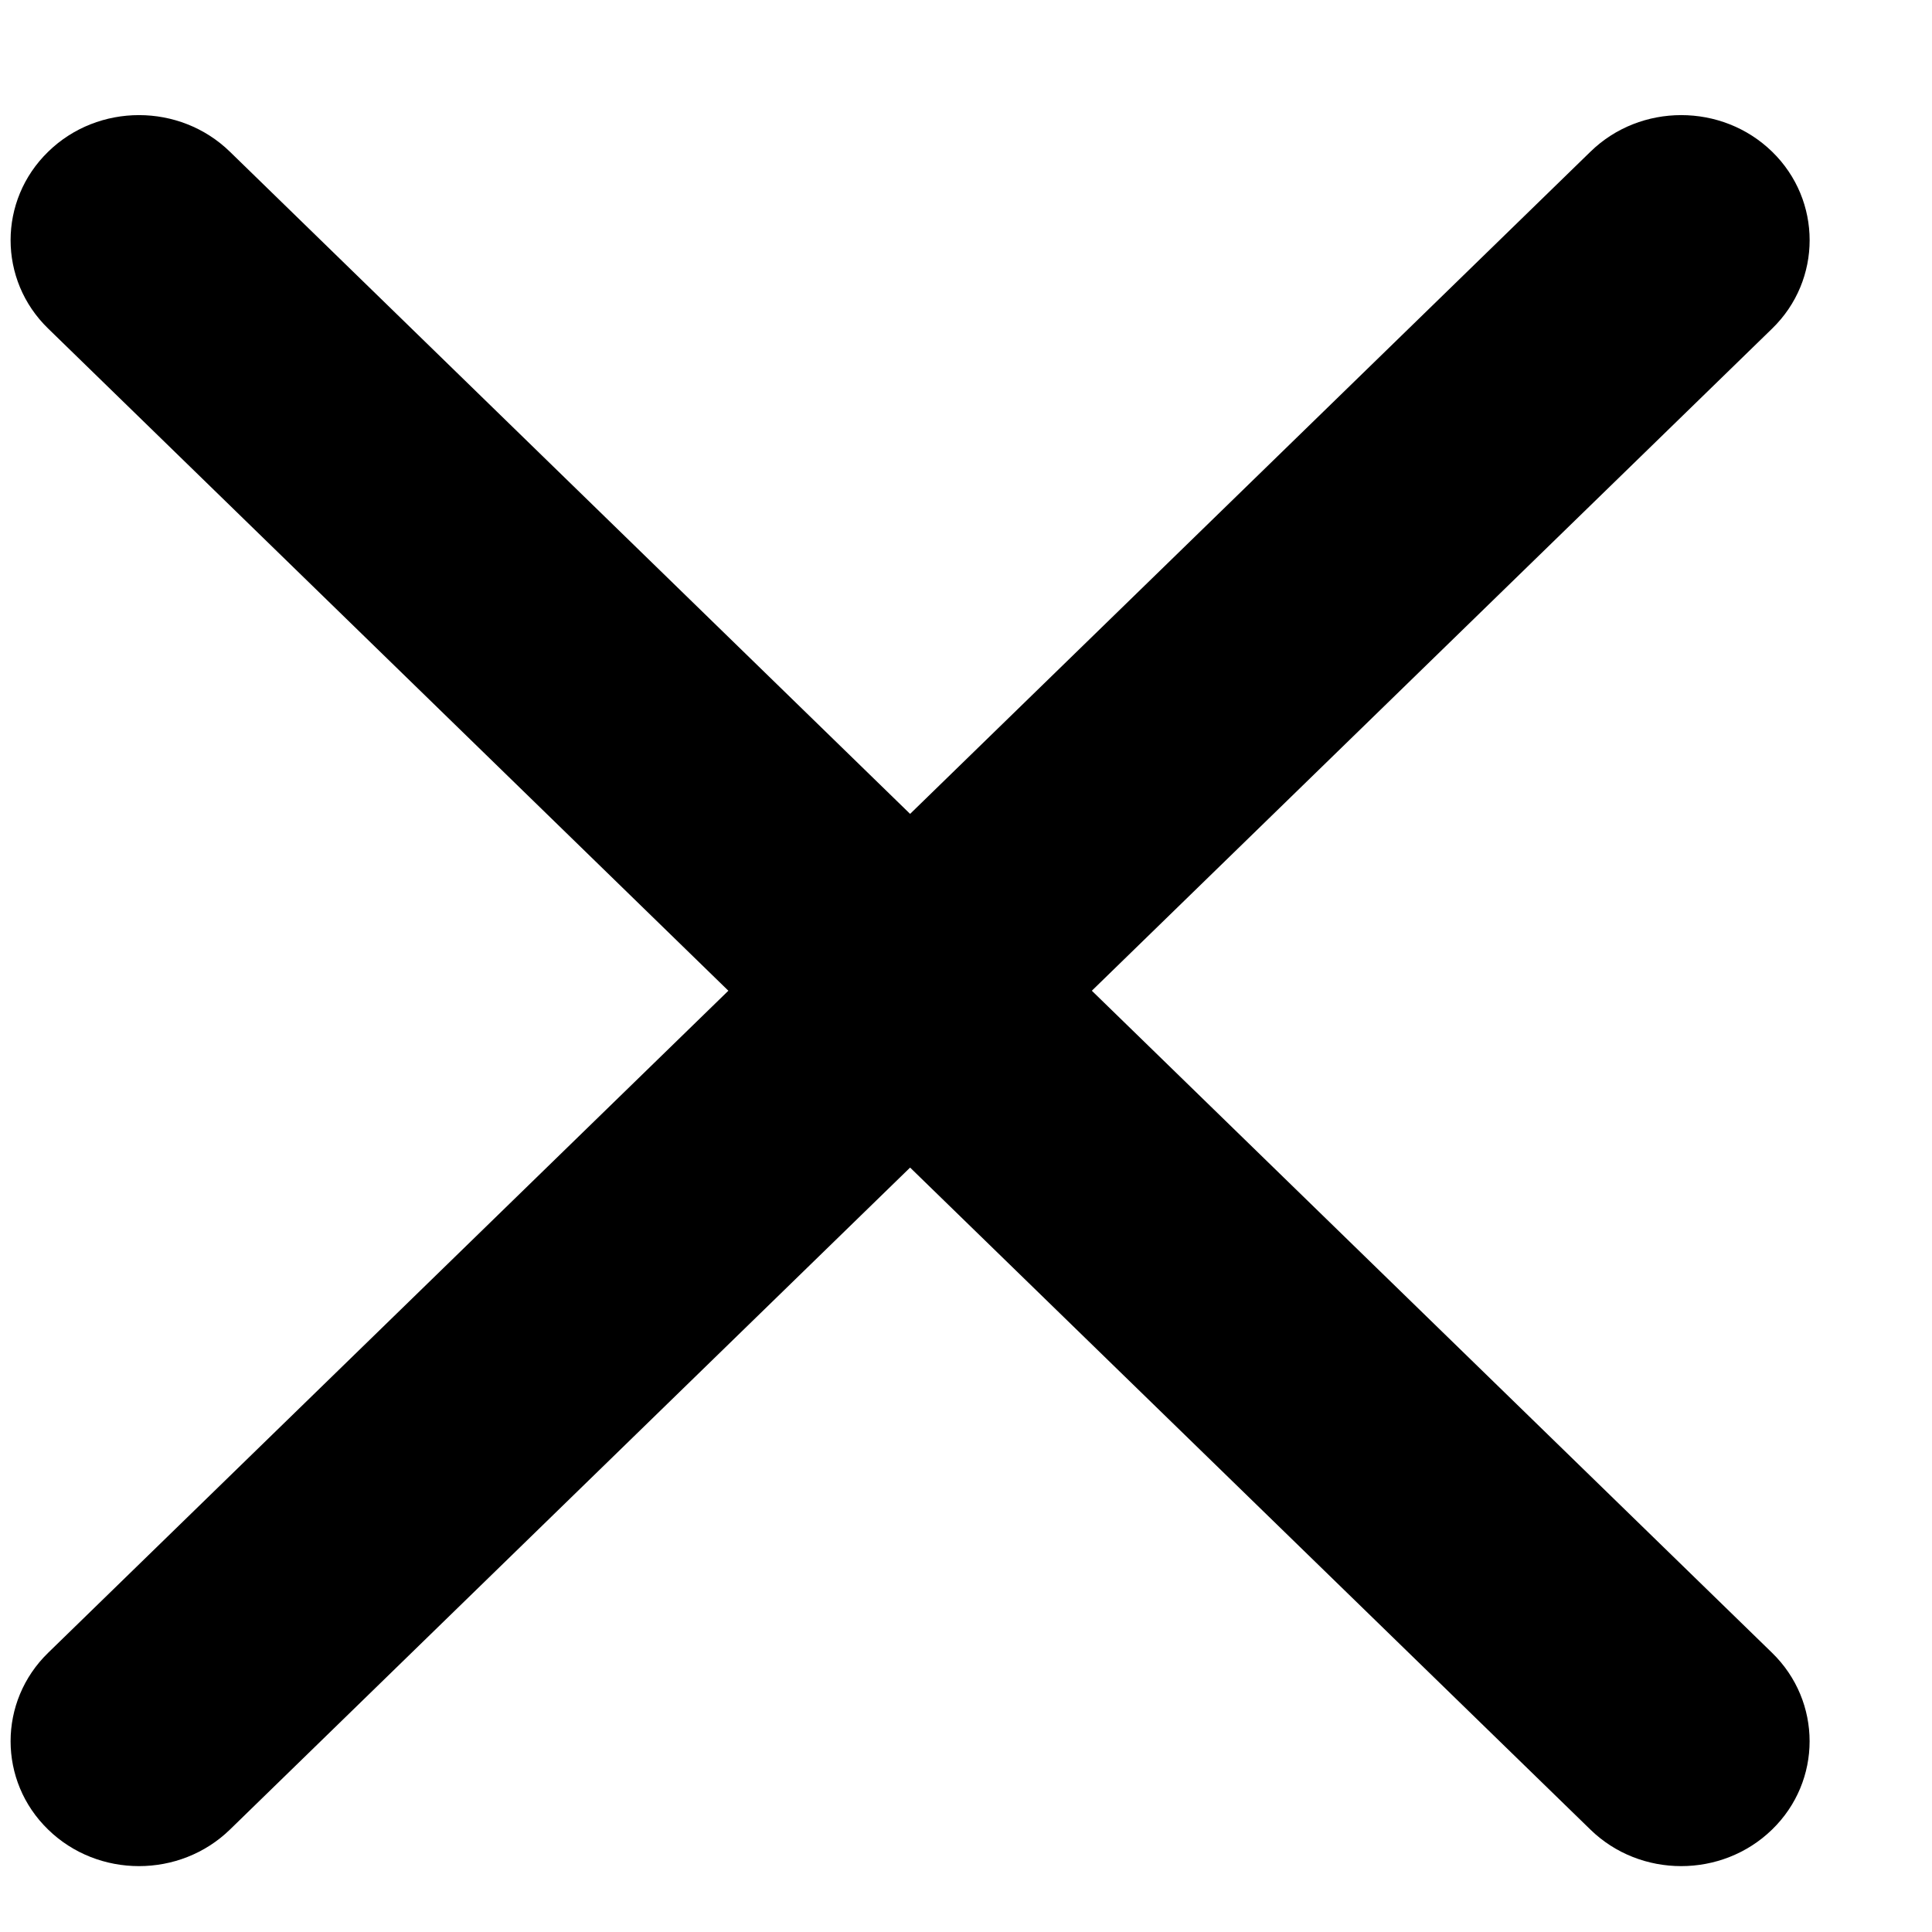
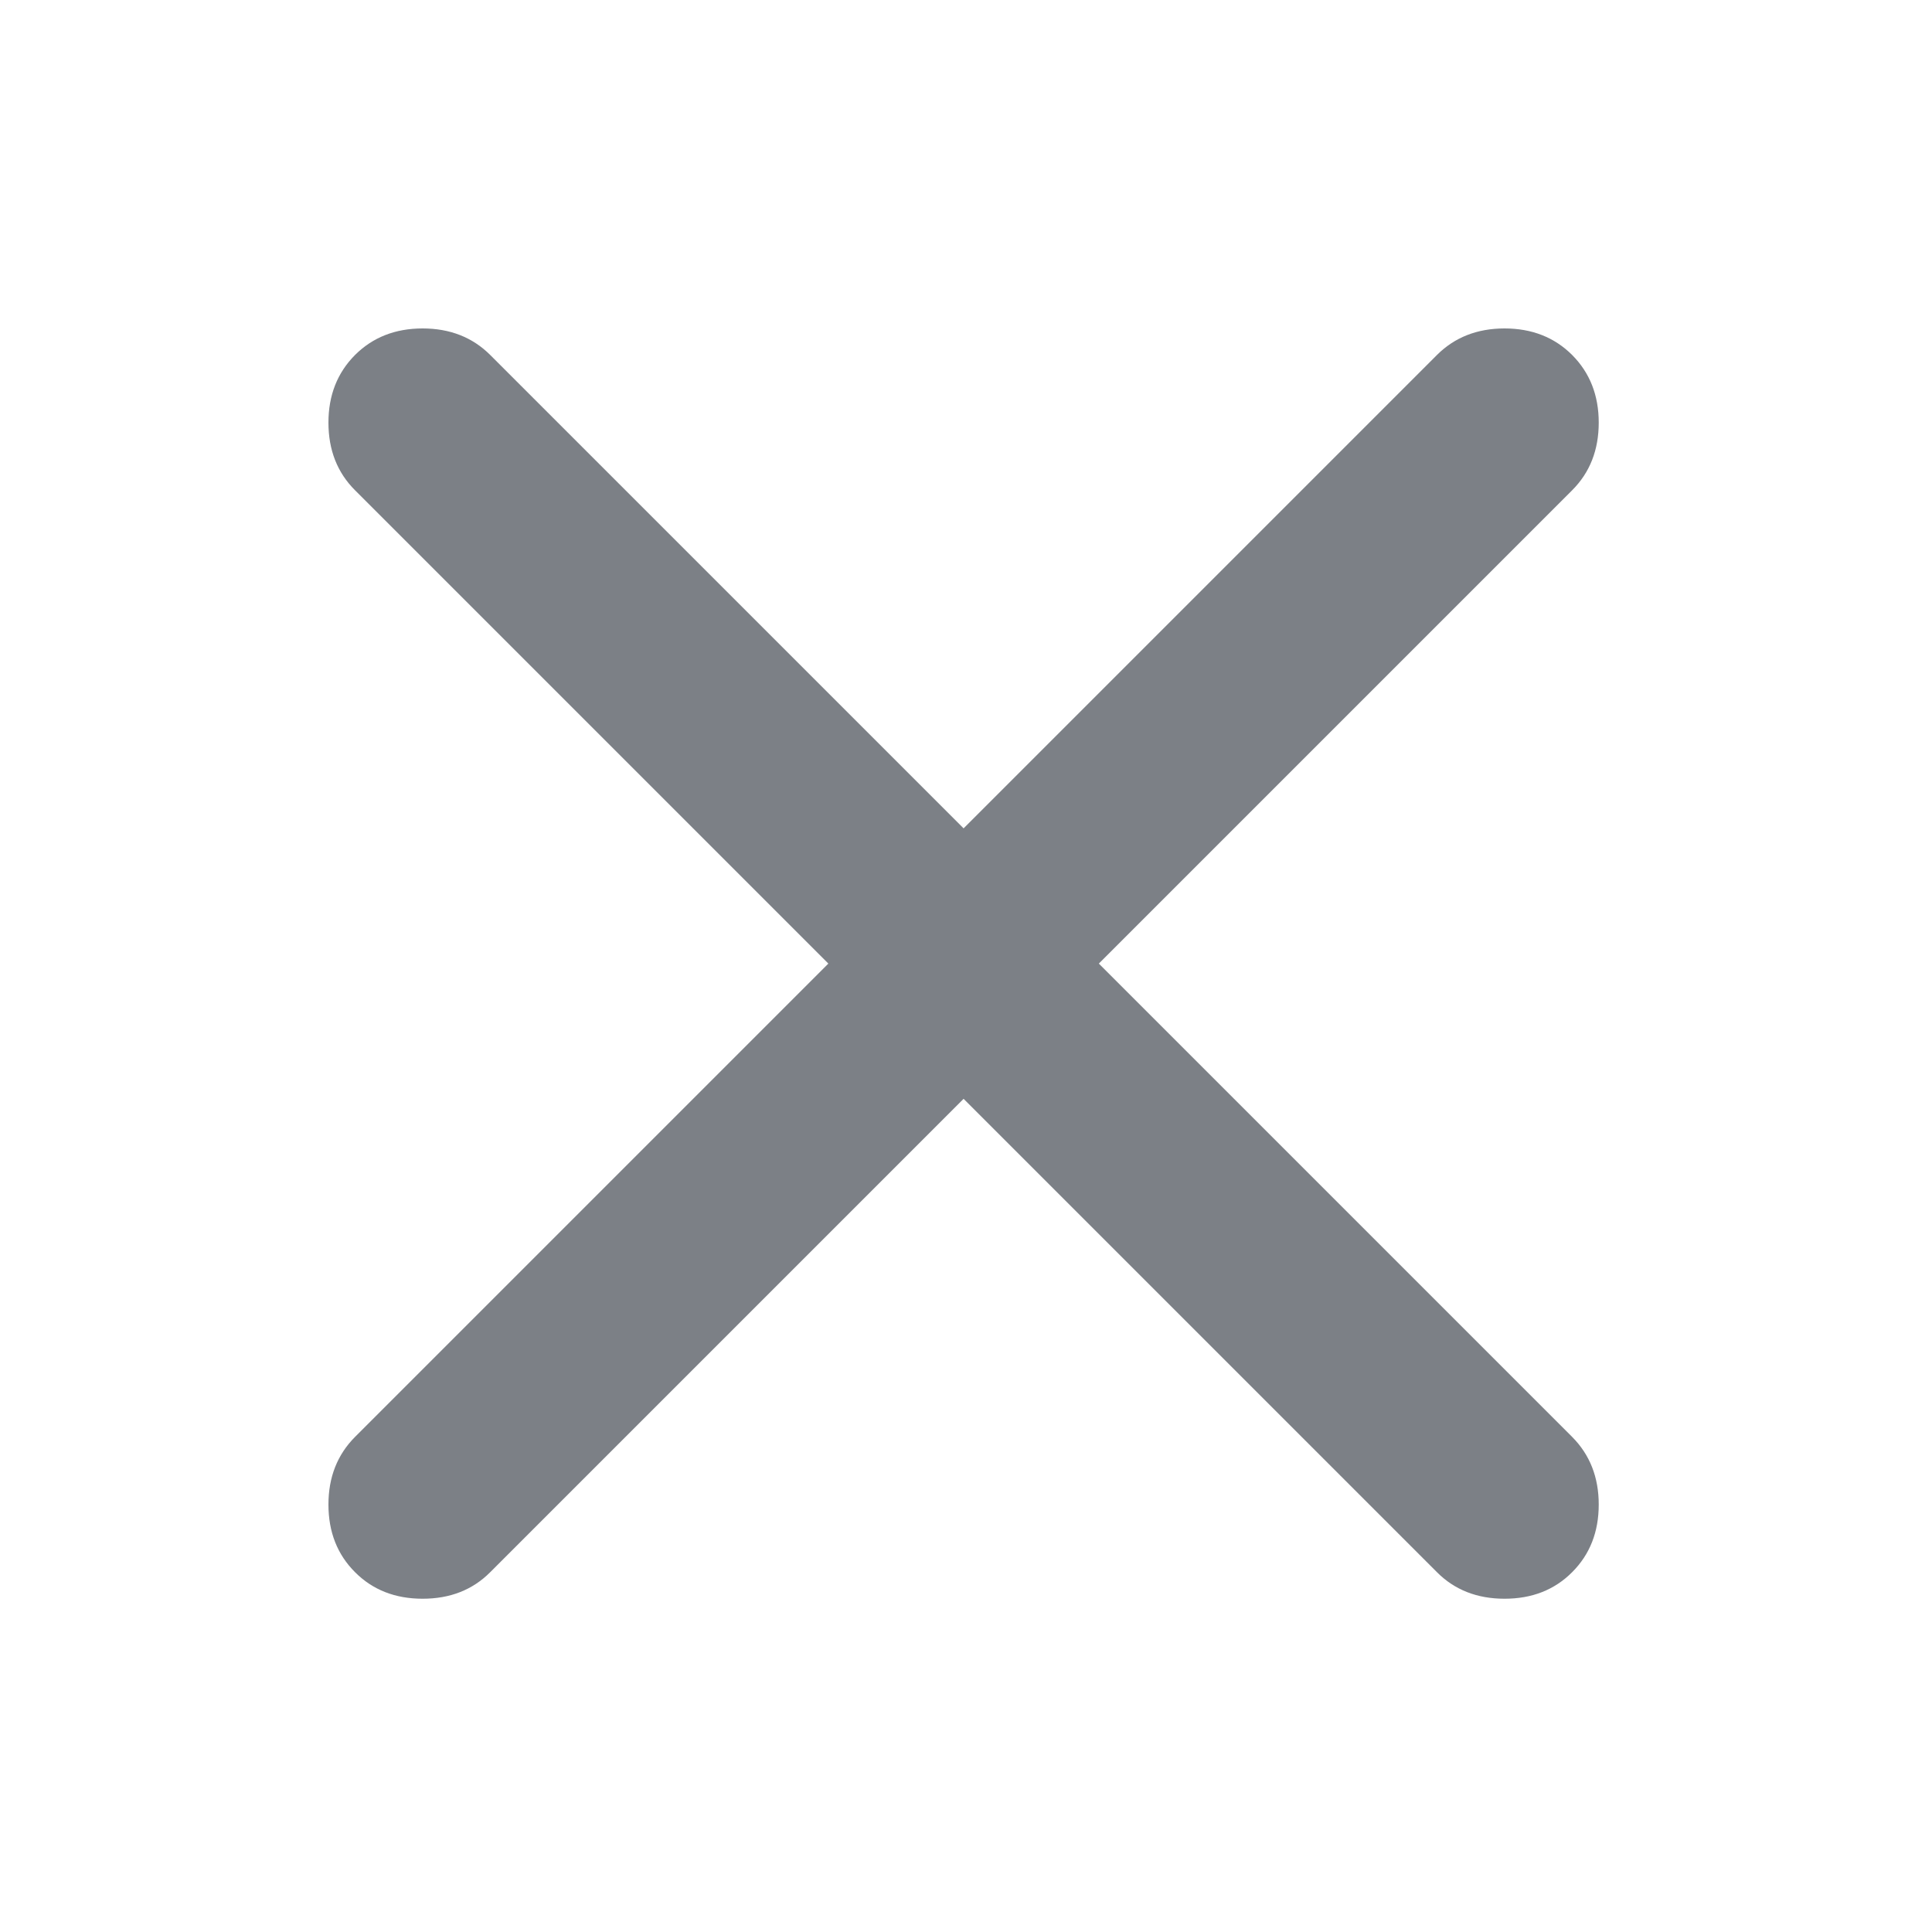
- <svg xmlns="http://www.w3.org/2000/svg" width="15" height="15" viewBox="0 0 15 15" fill="none">
-   <path fill-rule="evenodd" clip-rule="evenodd" d="M8.477 7.692L13.758 12.832C14.147 13.21 14.147 13.828 13.758 14.205C13.369 14.583 12.736 14.583 12.348 14.205L7.066 9.065L1.785 14.205C1.396 14.583 0.762 14.583 0.374 14.205C-0.015 13.828 -0.015 13.21 0.374 12.832L5.655 7.692L0.374 2.551C-0.015 2.174 -0.015 1.556 0.374 1.178C0.762 0.799 1.396 0.799 1.785 1.178L7.066 6.319L12.348 1.178C12.736 0.799 13.37 0.799 13.759 1.178C14.147 1.556 14.147 2.174 13.759 2.551L8.477 7.692Z" fill="currentColor" />
+ <svg xmlns="http://www.w3.org/2000/svg" width="20" height="20" viewBox="0 0 20 20" fill="none">
+   <path d="M9.975 11.375L5.075 16.275C4.892 16.459 4.658 16.55 4.375 16.55C4.092 16.55 3.858 16.459 3.675 16.275C3.492 16.092 3.4 15.859 3.4 15.575C3.4 15.292 3.492 15.059 3.675 14.875L8.575 9.975L3.675 5.075C3.492 4.892 3.4 4.659 3.4 4.375C3.4 4.092 3.492 3.859 3.675 3.675C3.858 3.492 4.092 3.4 4.375 3.4C4.658 3.4 4.892 3.492 5.075 3.675L9.975 8.575L14.875 3.675C15.058 3.492 15.292 3.4 15.575 3.4C15.858 3.4 16.092 3.492 16.275 3.675C16.458 3.859 16.55 4.092 16.55 4.375C16.55 4.659 16.458 4.892 16.275 5.075L11.375 9.975L16.275 14.875C16.458 15.059 16.55 15.292 16.55 15.575C16.55 15.859 16.458 16.092 16.275 16.275C16.092 16.459 15.858 16.55 15.575 16.55C15.292 16.55 15.058 16.459 14.875 16.275L9.975 11.375Z" fill="#7C8086" />
</svg>
